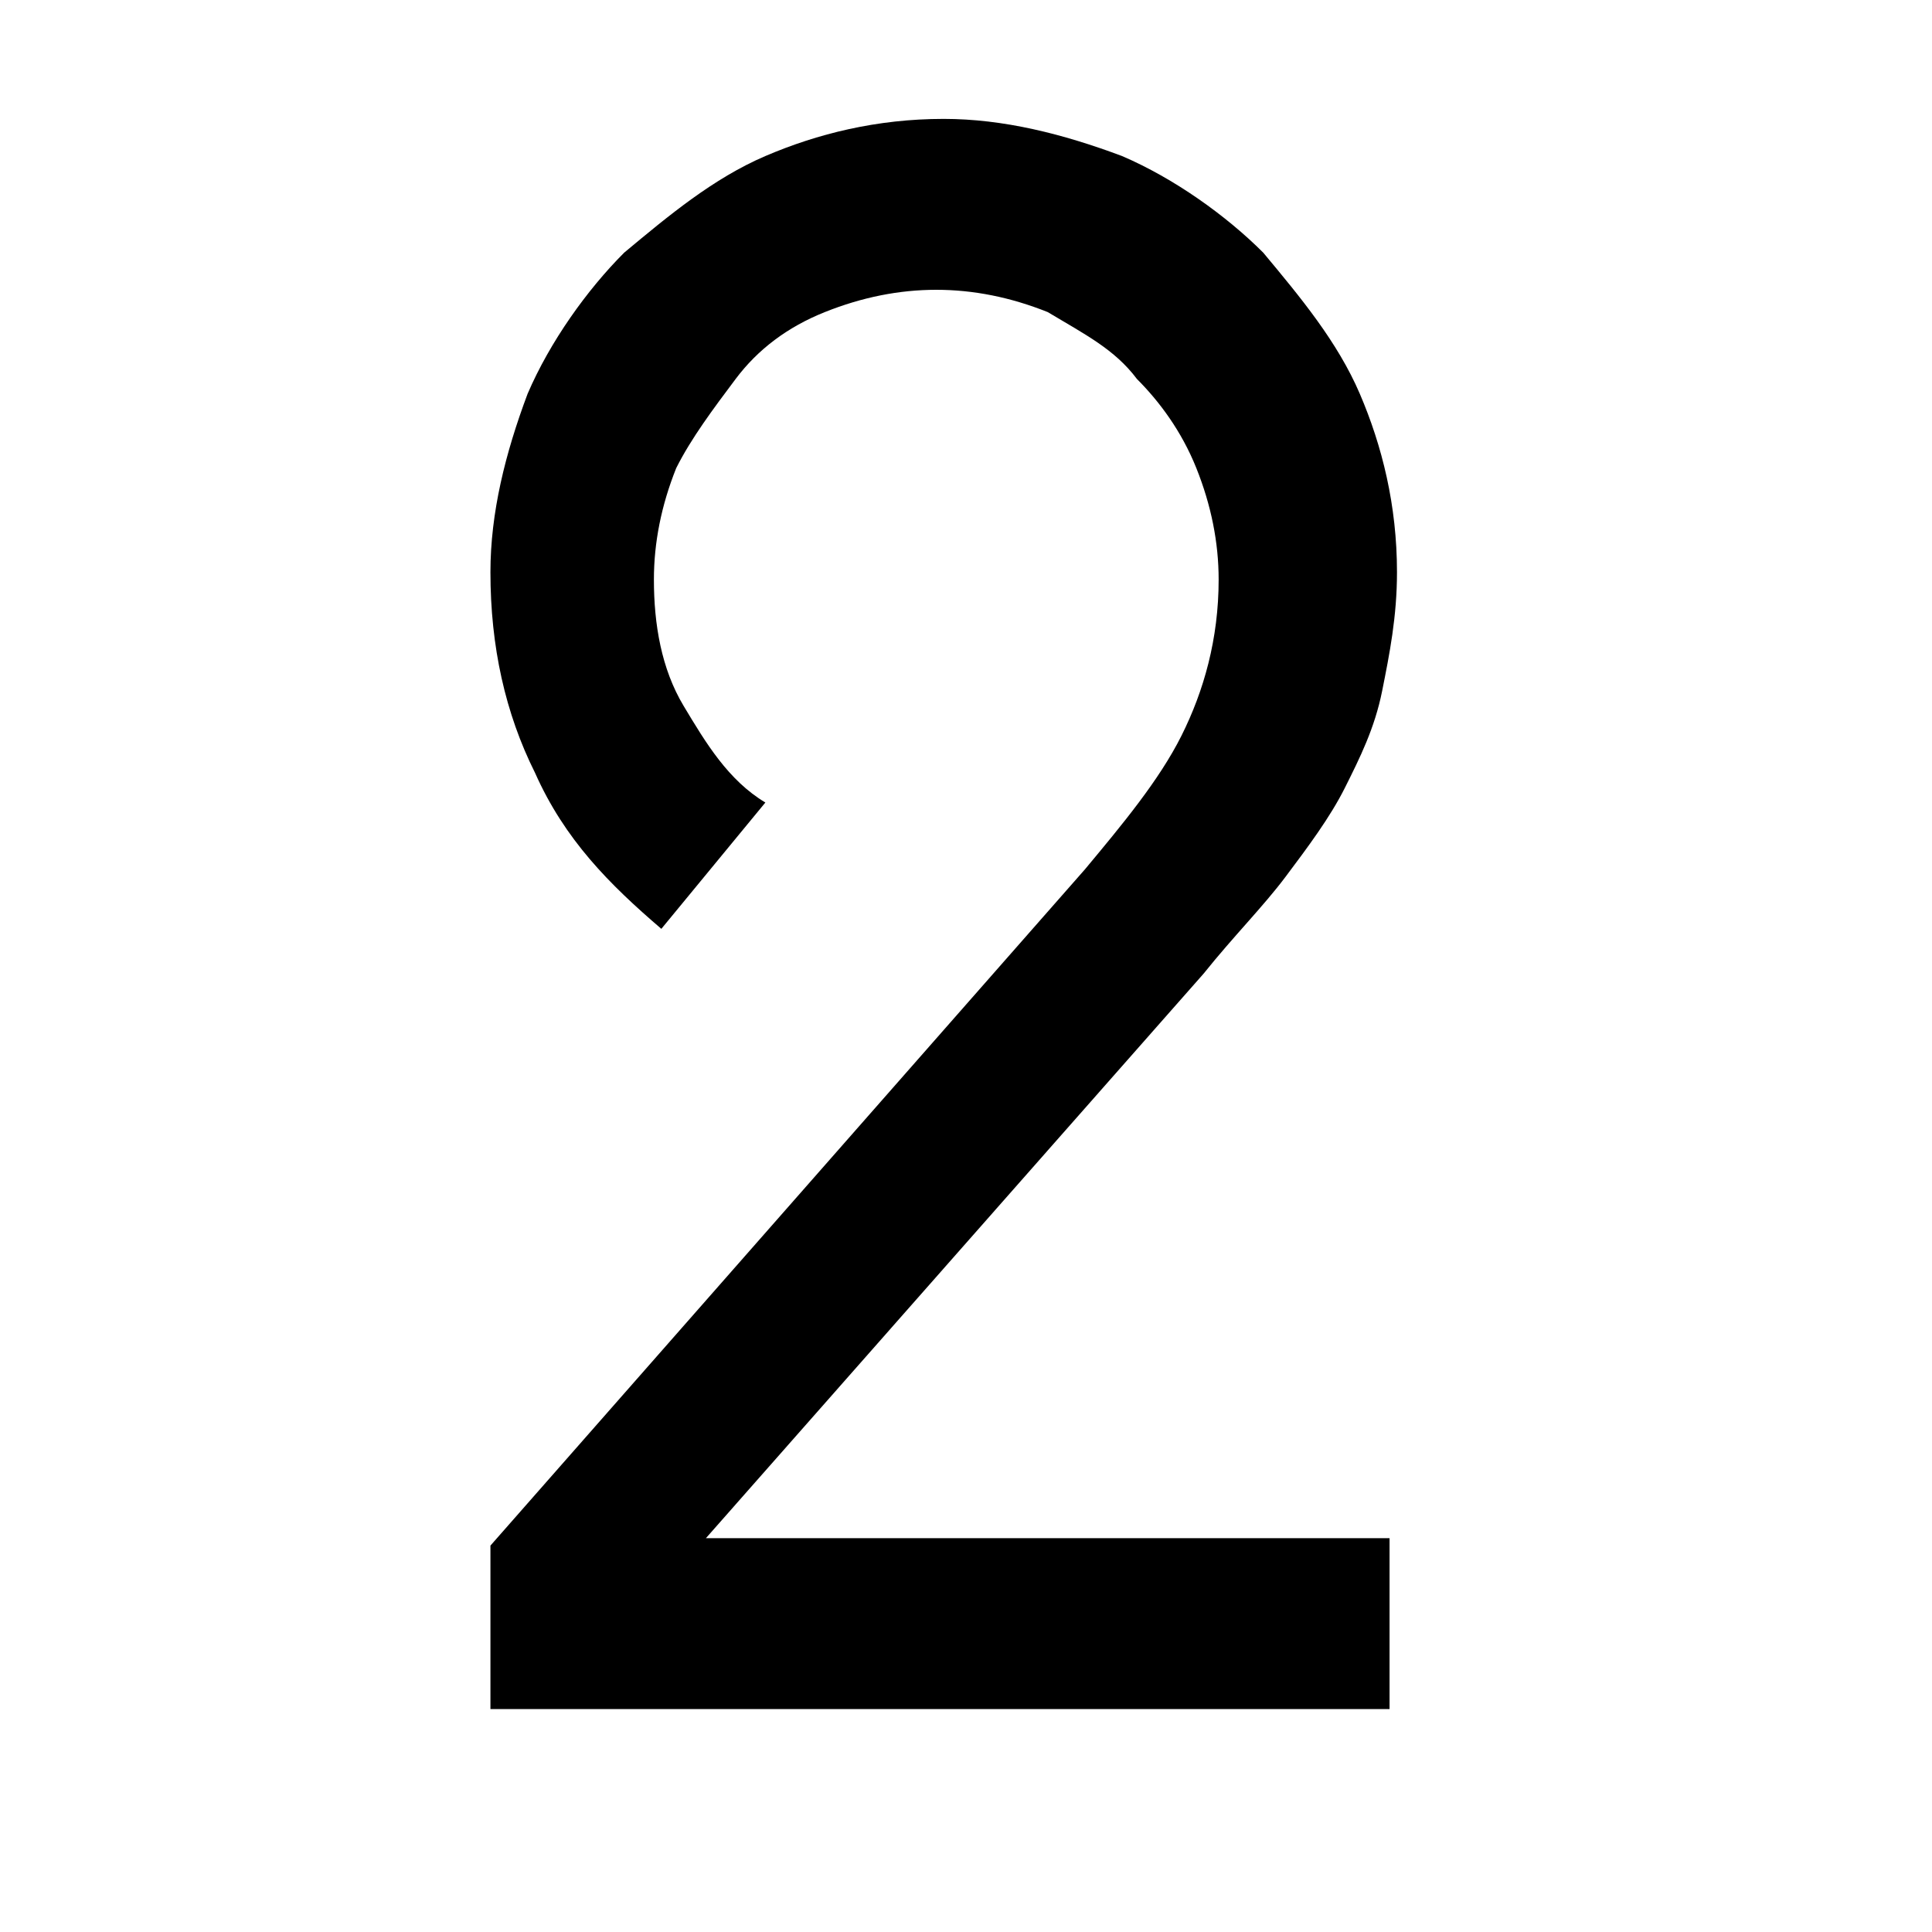
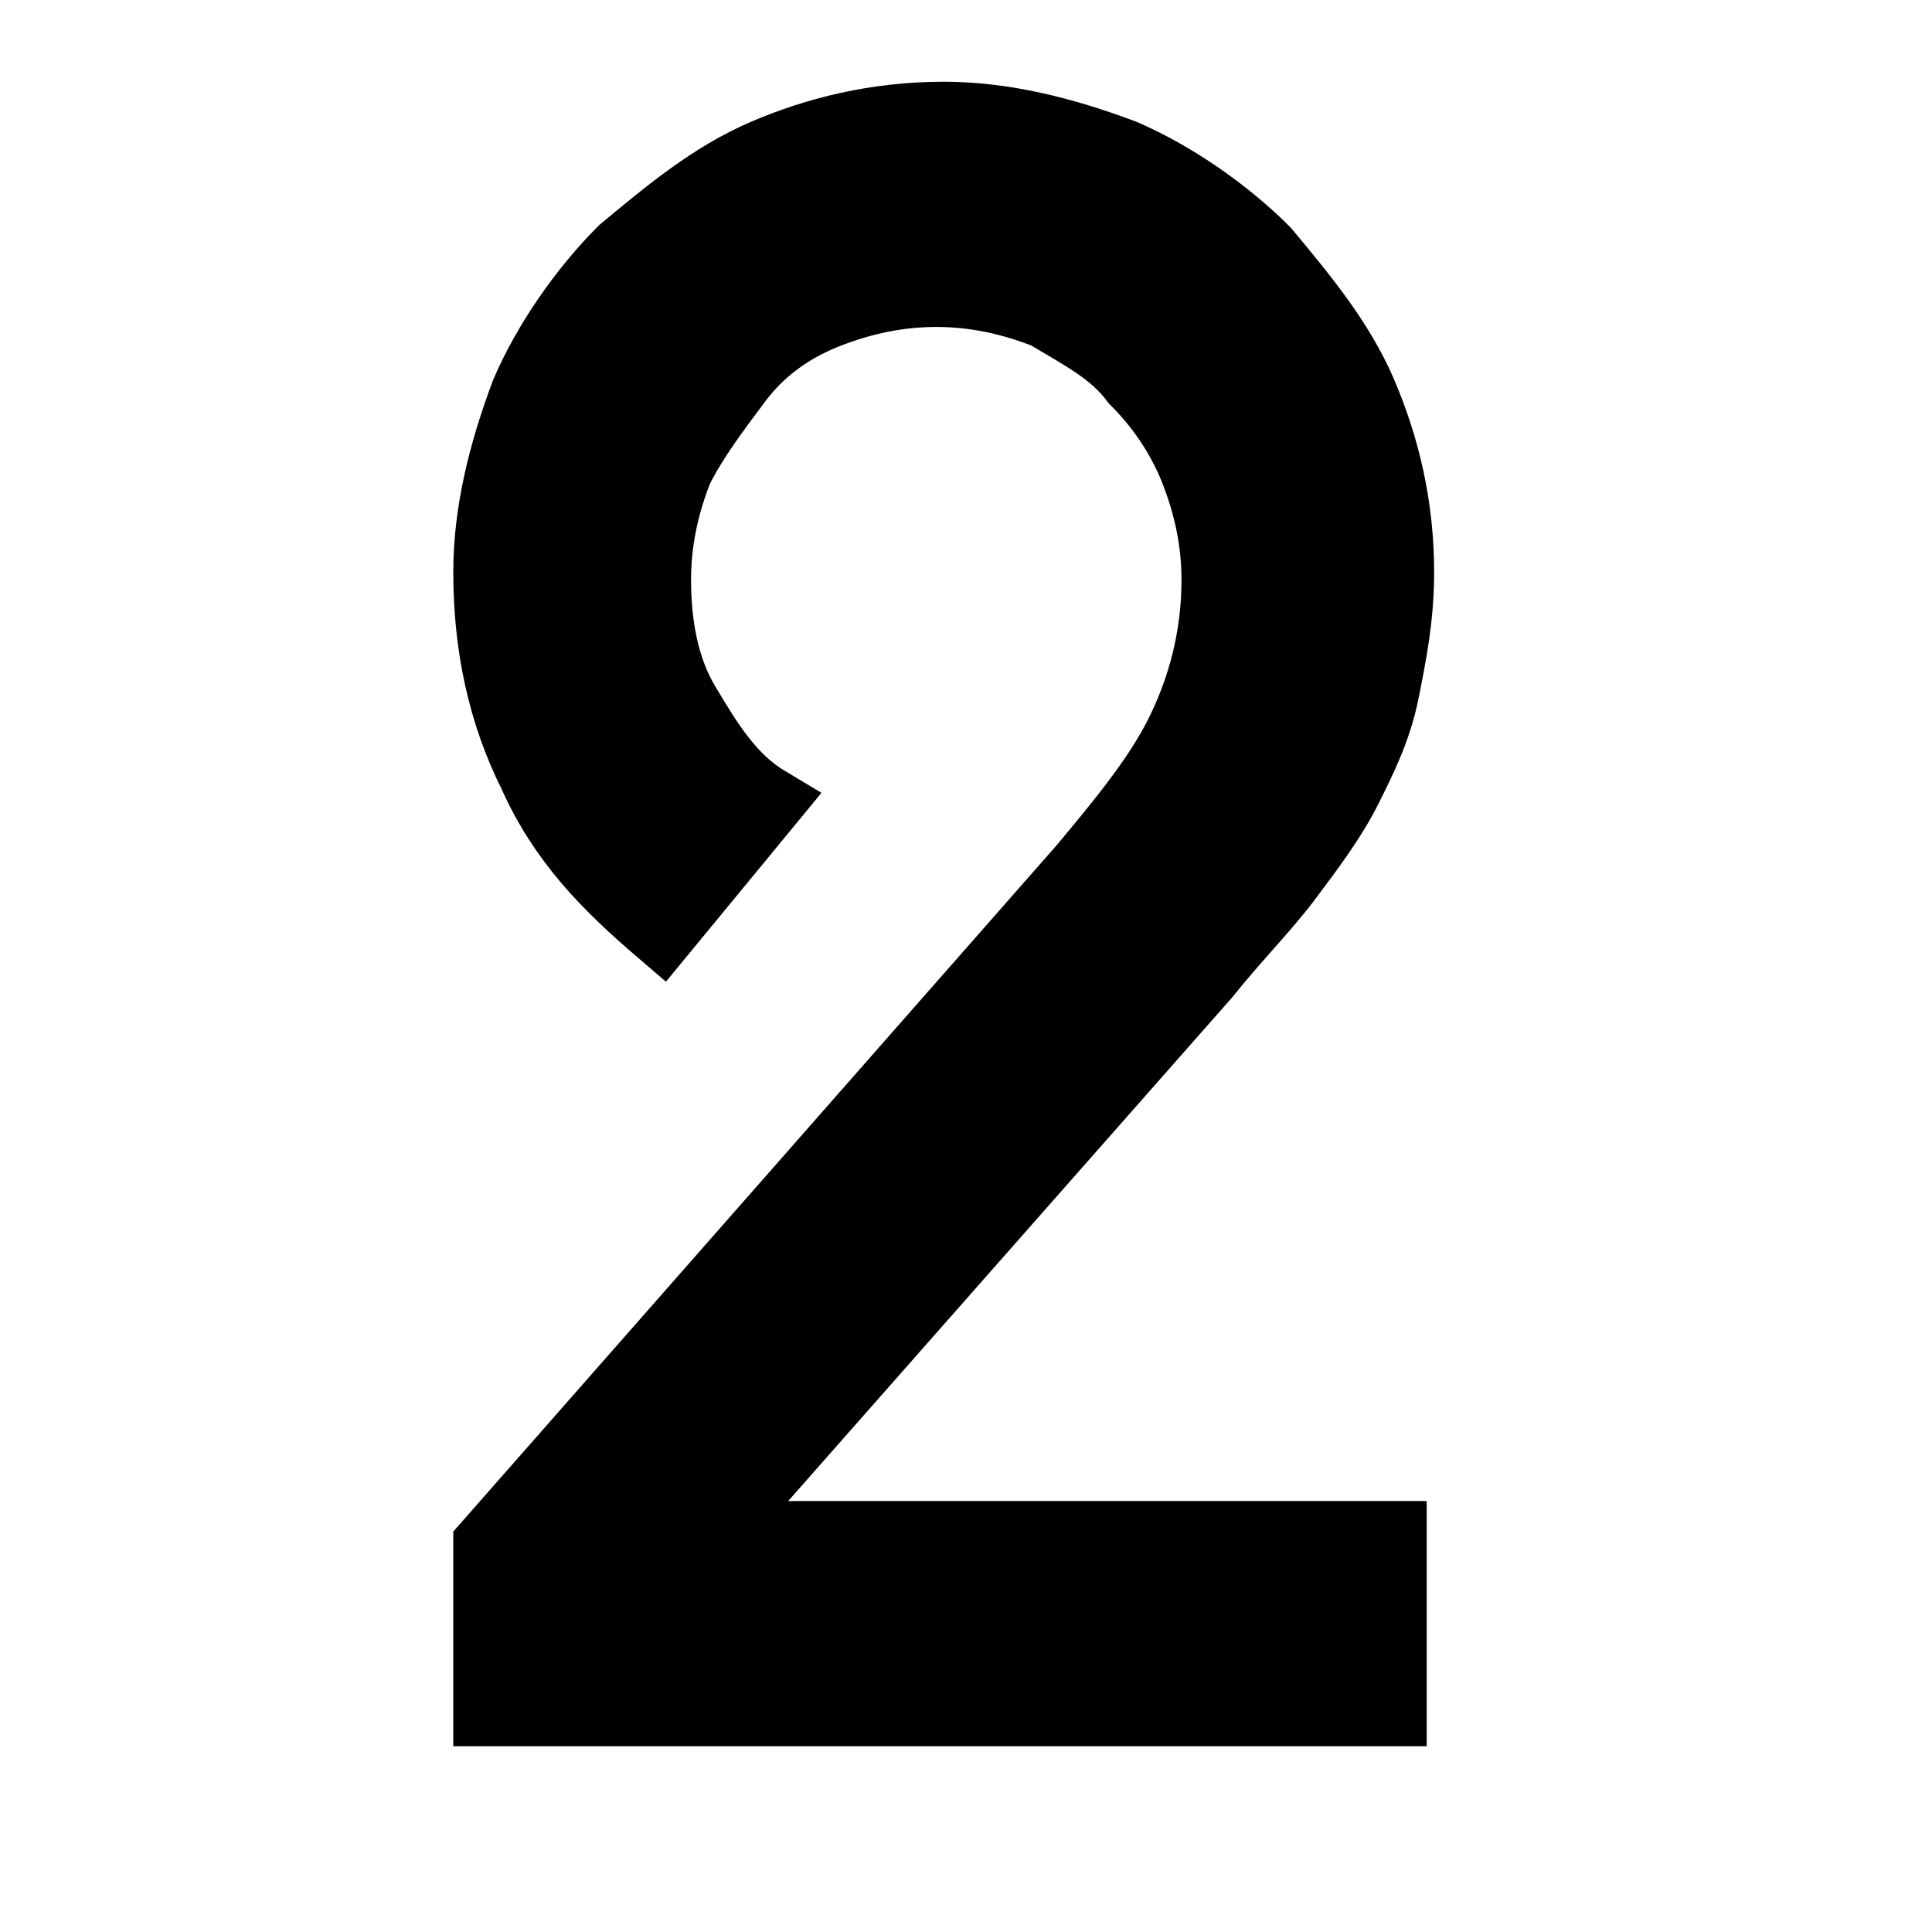
<svg xmlns="http://www.w3.org/2000/svg" version="1.1" id="Layer_1" x="0px" y="0px" viewBox="12 12 26 26" style="enable-background:new 0 0 50 50;" xml:space="preserve">
+   <style type="text/css">
+ 	.st1{fill:currentColor;stroke:#000000;stroke-width:1;stroke-miterlimit:10;}
+ </style>
  <g>
-     <path d="M20.9,24.5c-0.7-0.6-1.3-1.2-1.7-2.1c-0.4-0.8-0.6-1.7-0.6-2.7c0-0.8,0.2-1.6,0.5-2.4c0.3-0.7,0.8-1.4,1.3-1.9   c0.6-0.5,1.2-1,1.9-1.3c0.7-0.3,1.5-0.5,2.4-0.5c0.8,0,1.6,0.2,2.4,0.5c0.7,0.3,1.4,0.8,1.9,1.3c0.5,0.6,1,1.2,1.3,1.9   c0.3,0.7,0.5,1.5,0.5,2.4c0,0.6-0.1,1.1-0.2,1.6c-0.1,0.5-0.3,0.9-0.5,1.3c-0.2,0.4-0.5,0.8-0.8,1.2c-0.3,0.4-0.7,0.8-1.1,1.3   l-6.7,7.6h9.2V35H18.6v-2.2l8-9.1c0.5-0.6,1-1.2,1.3-1.8c0.3-0.6,0.5-1.3,0.5-2.1c0-0.5-0.1-1-0.3-1.5c-0.2-0.5-0.5-0.9-0.8-1.2   c-0.3-0.4-0.7-0.6-1.2-0.9c-0.5-0.2-1-0.3-1.5-0.3s-1,0.1-1.5,0.3c-0.5,0.2-0.9,0.5-1.2,0.9c-0.3,0.4-0.6,0.8-0.8,1.2   c-0.2,0.5-0.3,1-0.3,1.5c0,0.6,0.1,1.2,0.4,1.7c0.3,0.5,0.6,1,1.1,1.3L20.9,24.5z" />
+     <path class="st1" d="M20.9,24.5c-0.7-0.6-1.3-1.2-1.7-2.1c-0.4-0.8-0.6-1.7-0.6-2.7c0-0.8,0.2-1.6,0.5-2.4c0.3-0.7,0.8-1.4,1.3-1.9   c0.6-0.5,1.2-1,1.9-1.3c0.7-0.3,1.5-0.5,2.4-0.5c0.8,0,1.6,0.2,2.4,0.5c0.7,0.3,1.4,0.8,1.9,1.3c0.5,0.6,1,1.2,1.3,1.9   c0.3,0.7,0.5,1.5,0.5,2.4c0,0.6-0.1,1.1-0.2,1.6c-0.1,0.5-0.3,0.9-0.5,1.3c-0.2,0.4-0.5,0.8-0.8,1.2c-0.3,0.4-0.7,0.8-1.1,1.3   l-6.7,7.6h9.2V35H18.6v-2.2l8-9.1c0.5-0.6,1-1.2,1.3-1.8c0.3-0.6,0.5-1.3,0.5-2.1c0-0.5-0.1-1-0.3-1.5c-0.2-0.5-0.5-0.9-0.8-1.2   c-0.3-0.4-0.7-0.6-1.2-0.9c-0.5-0.2-1-0.3-1.5-0.3s-1,0.1-1.5,0.3c-0.5,0.2-0.9,0.5-1.2,0.9c-0.3,0.4-0.6,0.8-0.8,1.2   c-0.2,0.5-0.3,1-0.3,1.5c0,0.6,0.1,1.2,0.4,1.7c0.3,0.5,0.6,1,1.1,1.3L20.9,24.5z" />
  </g>
</svg>
